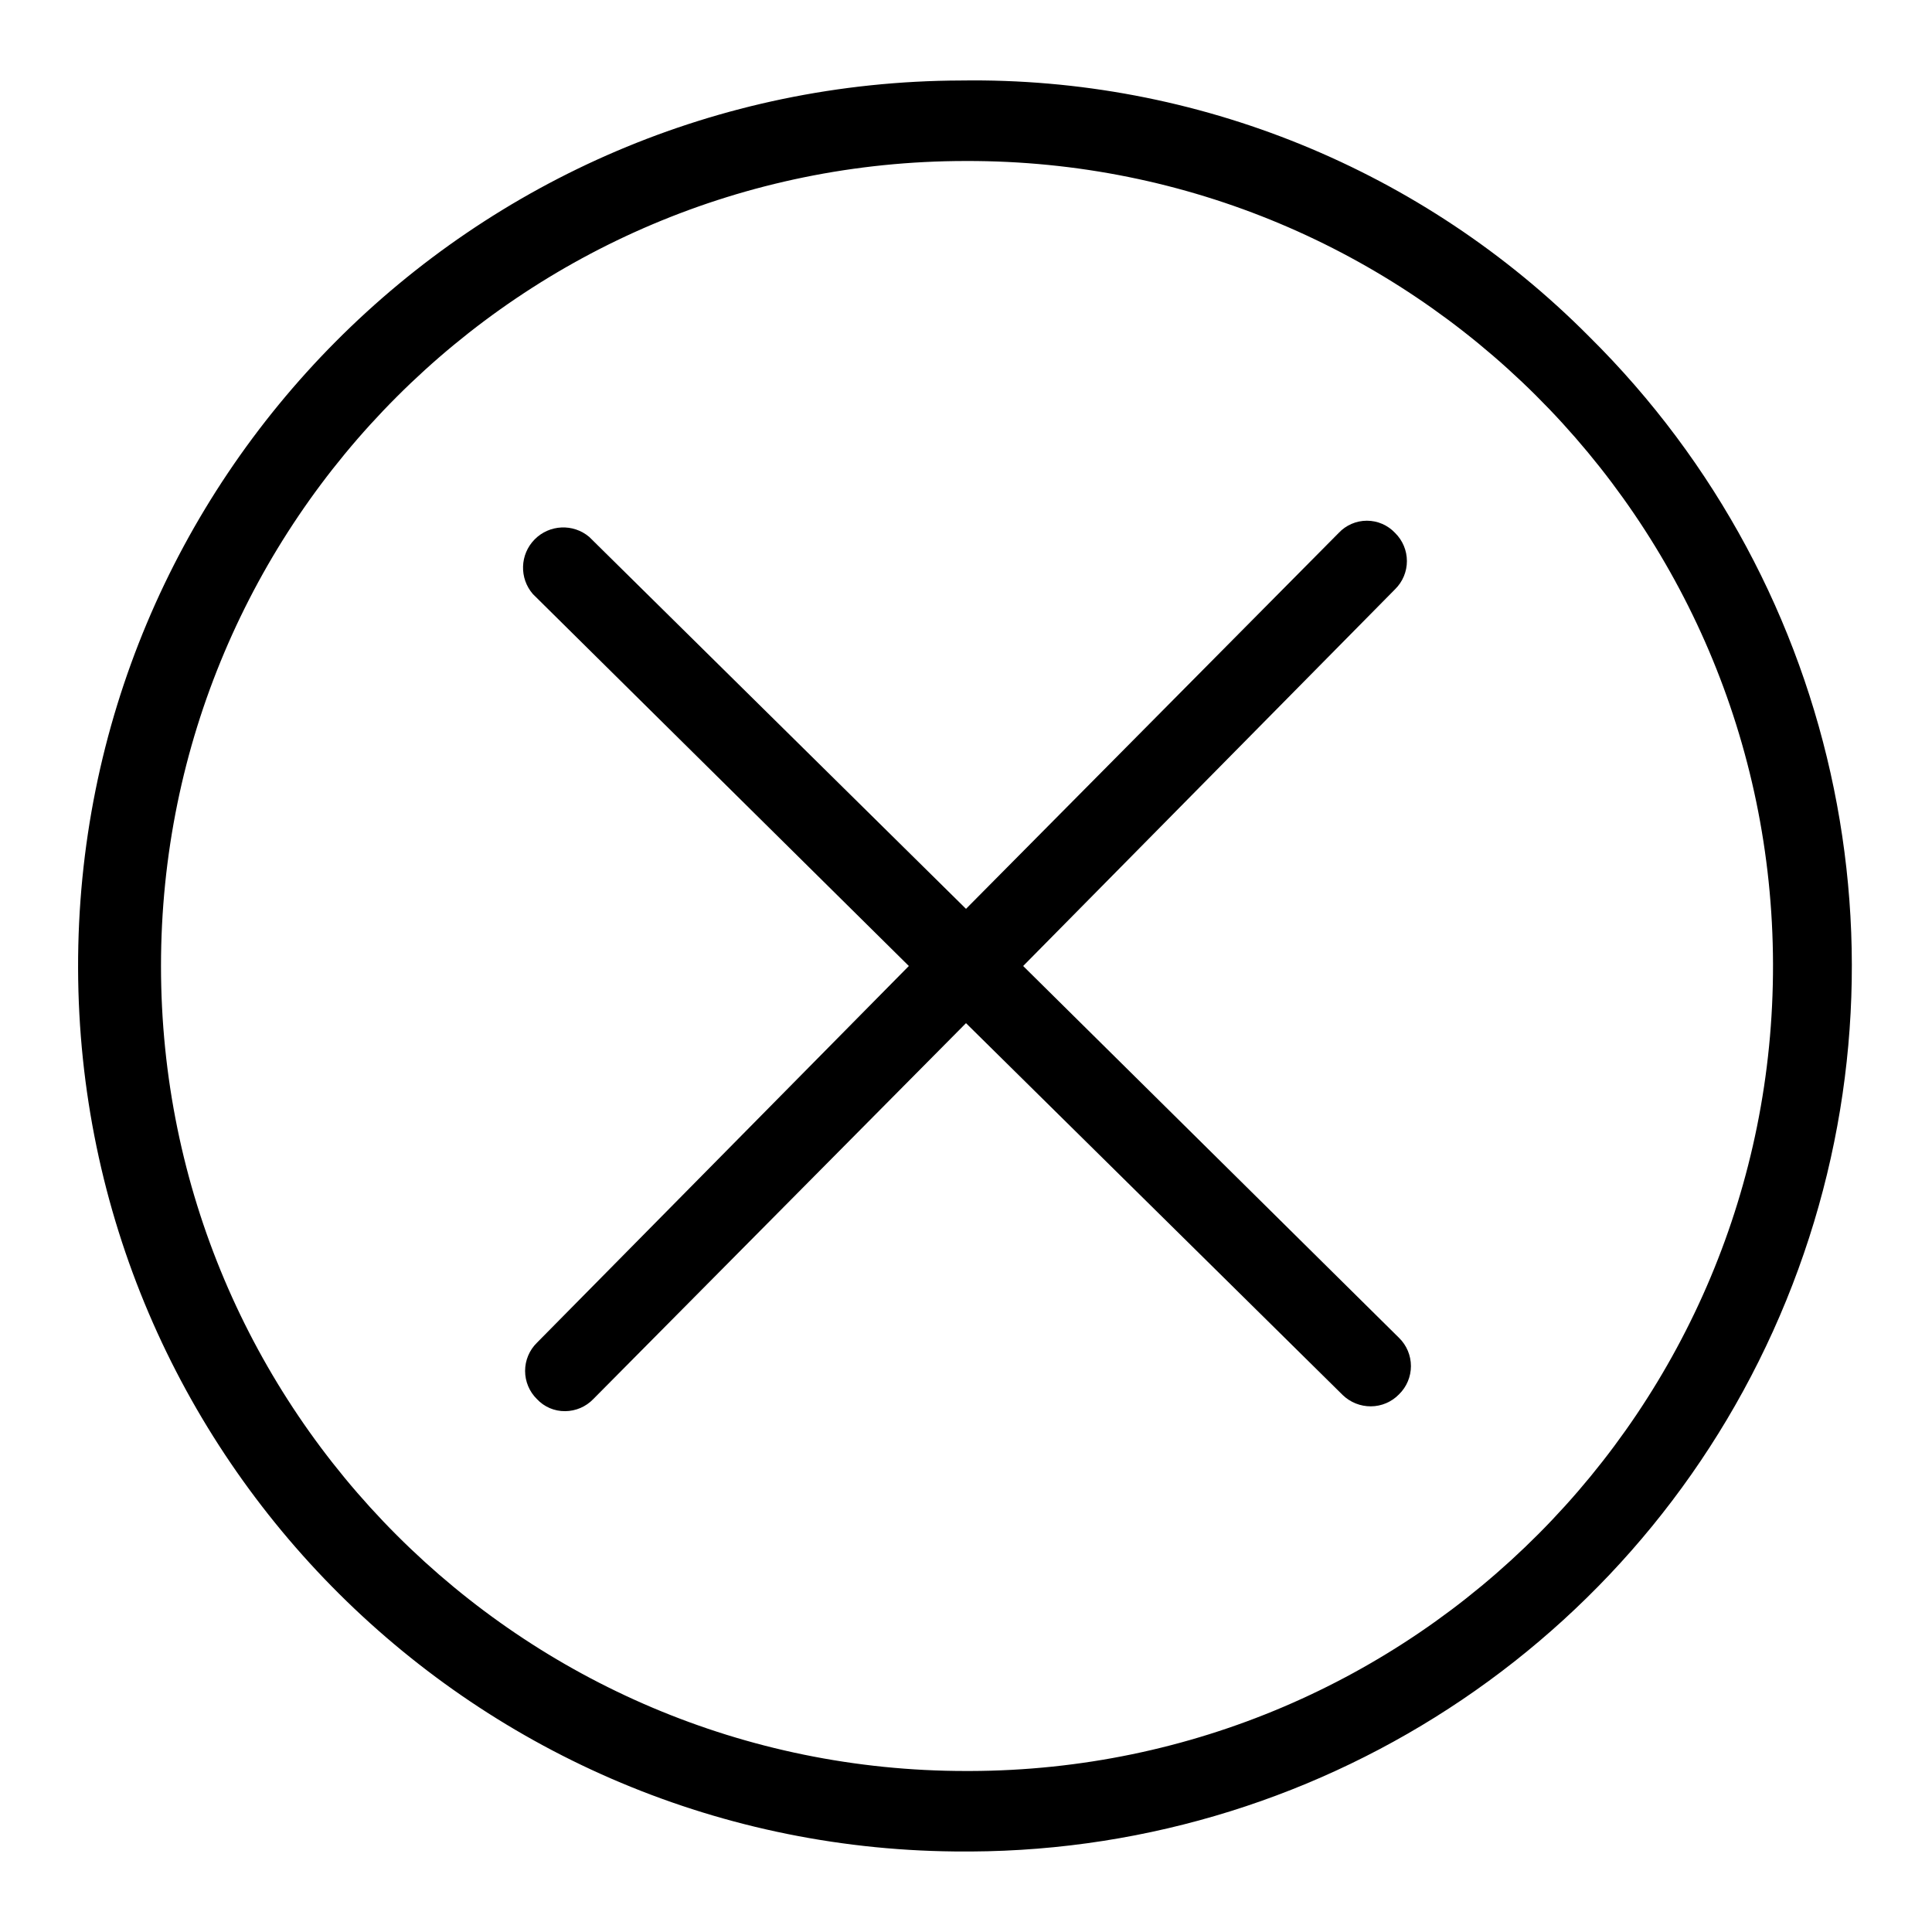
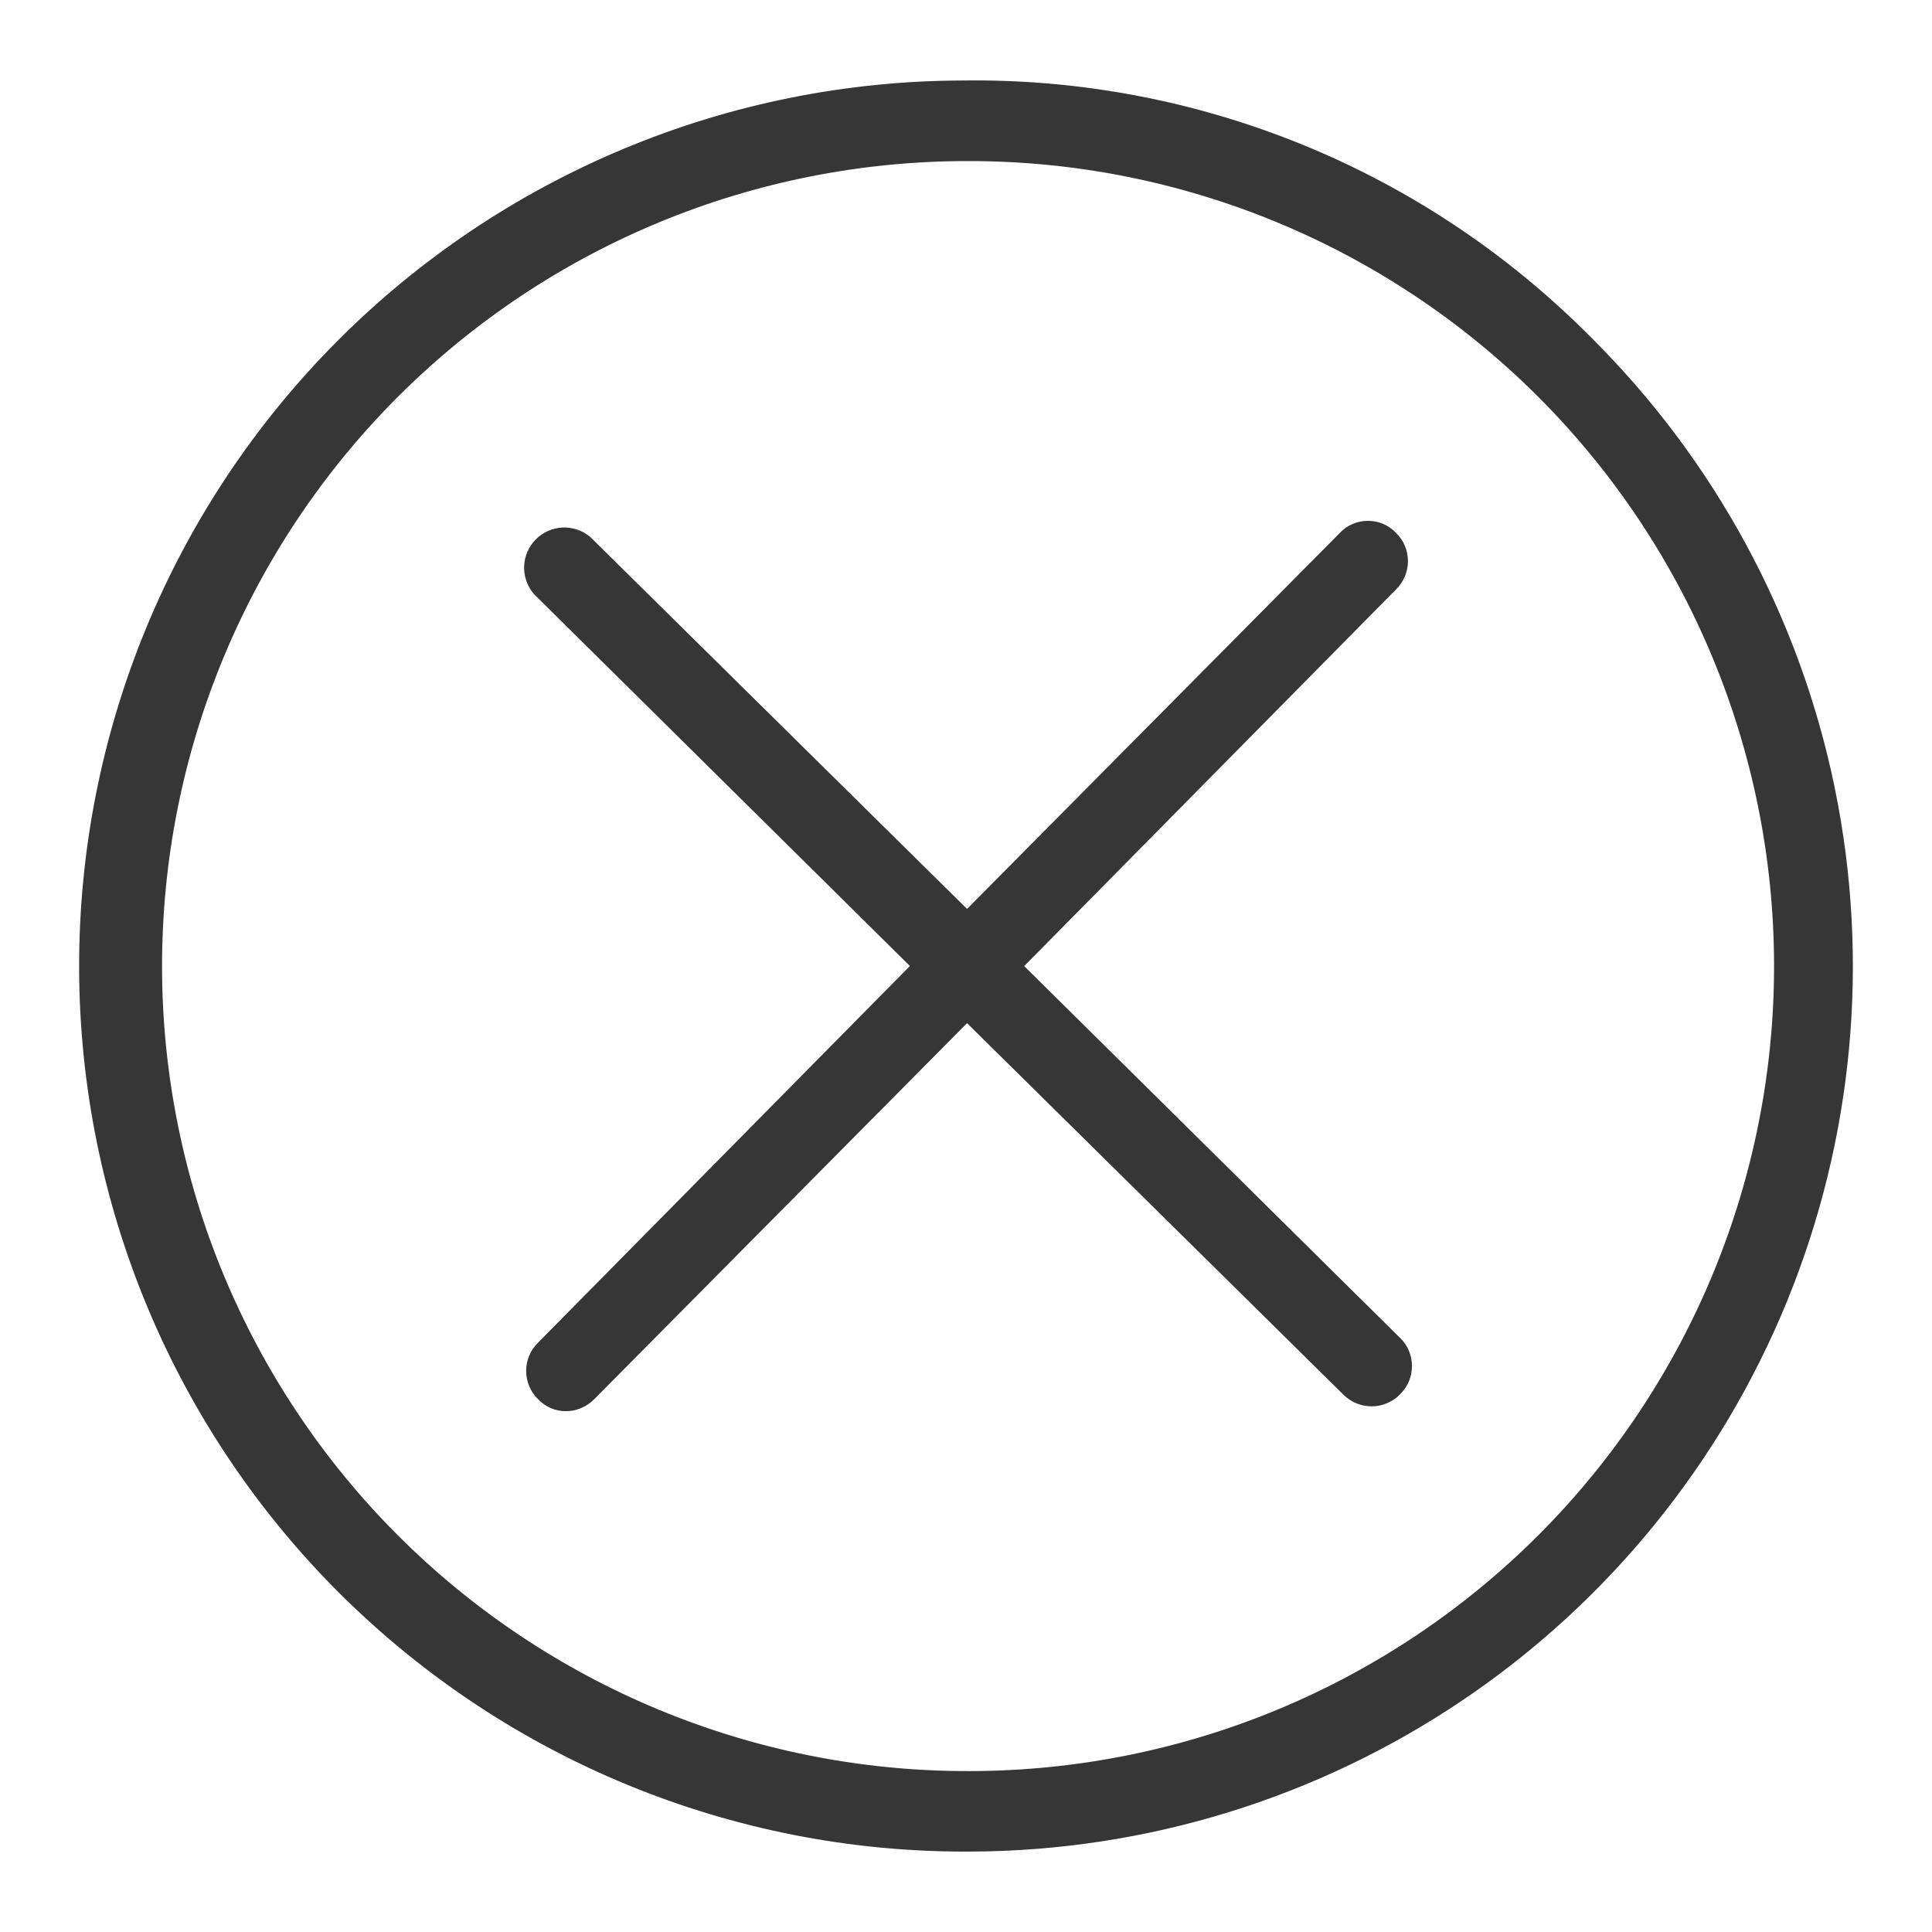
- <svg xmlns="http://www.w3.org/2000/svg" width="24" height="24" viewBox="0 0 24 24">
-   <path d="M19.74,4.18A10.77,10.77,0,0,0,11.94,1,11,11,0,0,0,12,23h.06A11,11,0,0,0,19.74,4.18ZM12.05,22H12A10,10,0,0,1,12,2H12a10,10,0,0,1,.05,20Z" />
-   <path d="M12.71,12l4.62-4.68a.49.49,0,0,0,0-.7.48.48,0,0,0-.7,0L12,11.29,7.32,6.67a.5.5,0,0,0-.7.71L11.29,12,6.67,16.68a.49.49,0,0,0,0,.7.47.47,0,0,0,.35.15.49.49,0,0,0,.35-.15L12,12.71l4.68,4.62a.5.5,0,0,0,.35.14.49.49,0,0,0,.35-.15.49.49,0,0,0,0-.7Z" />
+ <svg xmlns="http://www.w3.org/2000/svg" id="Camada_1" data-name="Camada 1" width="24" height="24" version="1.1" viewBox="0 0 24 24">
+   <path d="M22.794,9.797c-.436-2.132-1.494-4.086-3.041-5.617-1.02-1.027-2.236-1.838-3.576-2.384-1.34-.546-2.777-.817-4.224-.796-1.445.004-2.874.292-4.207.849s-2.544,1.37-3.562,2.394C2.126,6.312.975,9.113.983,12.031c.008,2.917,1.174,5.712,3.243,7.769s4.87,3.209,7.787,3.201h.06c2.176-.011,4.3-.667,6.103-1.885,1.803-1.218,3.204-2.944,4.026-4.958s1.028-4.228.592-6.36ZM19.127,19.054c-1.871,1.88-4.412,2.94-7.064,2.947h-.05c-2.652,0-5.196-1.054-7.071-2.929-1.875-1.875-2.929-4.419-2.929-7.071s1.054-5.196,2.929-7.071,4.419-2.929,7.071-2.929c2.652-.007,5.198,1.041,7.078,2.911,1.88,1.871,2.94,4.412,2.947,7.064s-1.041,5.198-2.911,7.078Z" fill="#363636" stroke-width="0" />
+   <path d="M17.393,16.621l-4.67-4.62,4.62-4.68c.047-.046.083-.1.109-.16.025-.06.038-.125.038-.19s-.013-.13-.038-.19c-.025-.06-.062-.115-.109-.16-.045-.048-.099-.086-.159-.112s-.125-.039-.191-.039-.13.013-.191.039-.114.064-.159.112l-4.63,4.67-4.68-4.62c-.096-.081-.22-.123-.345-.118-.126.006-.245.059-.333.148-.088.09-.14.209-.144.335s.04.249.122.344l4.67,4.62-4.62,4.68c-.047.046-.084.1-.109.16-.025.06-.038.125-.038.19s.013.13.038.19c.025.06.062.115.109.16.045.048.099.086.159.112.06.026.125.039.191.038.065,0,.13-.014.19-.04.06-.026.114-.063.16-.11l4.63-4.67,4.68,4.62c.094.091.22.141.35.14.065,0,.13-.014.19-.04.06-.026.115-.063.16-.11.047-.046.083-.1.109-.16.025-.06.038-.125.038-.19s-.013-.13-.038-.19c-.025-.06-.062-.115-.109-.16Z" fill="#363636" stroke-width="0" />
</svg>
